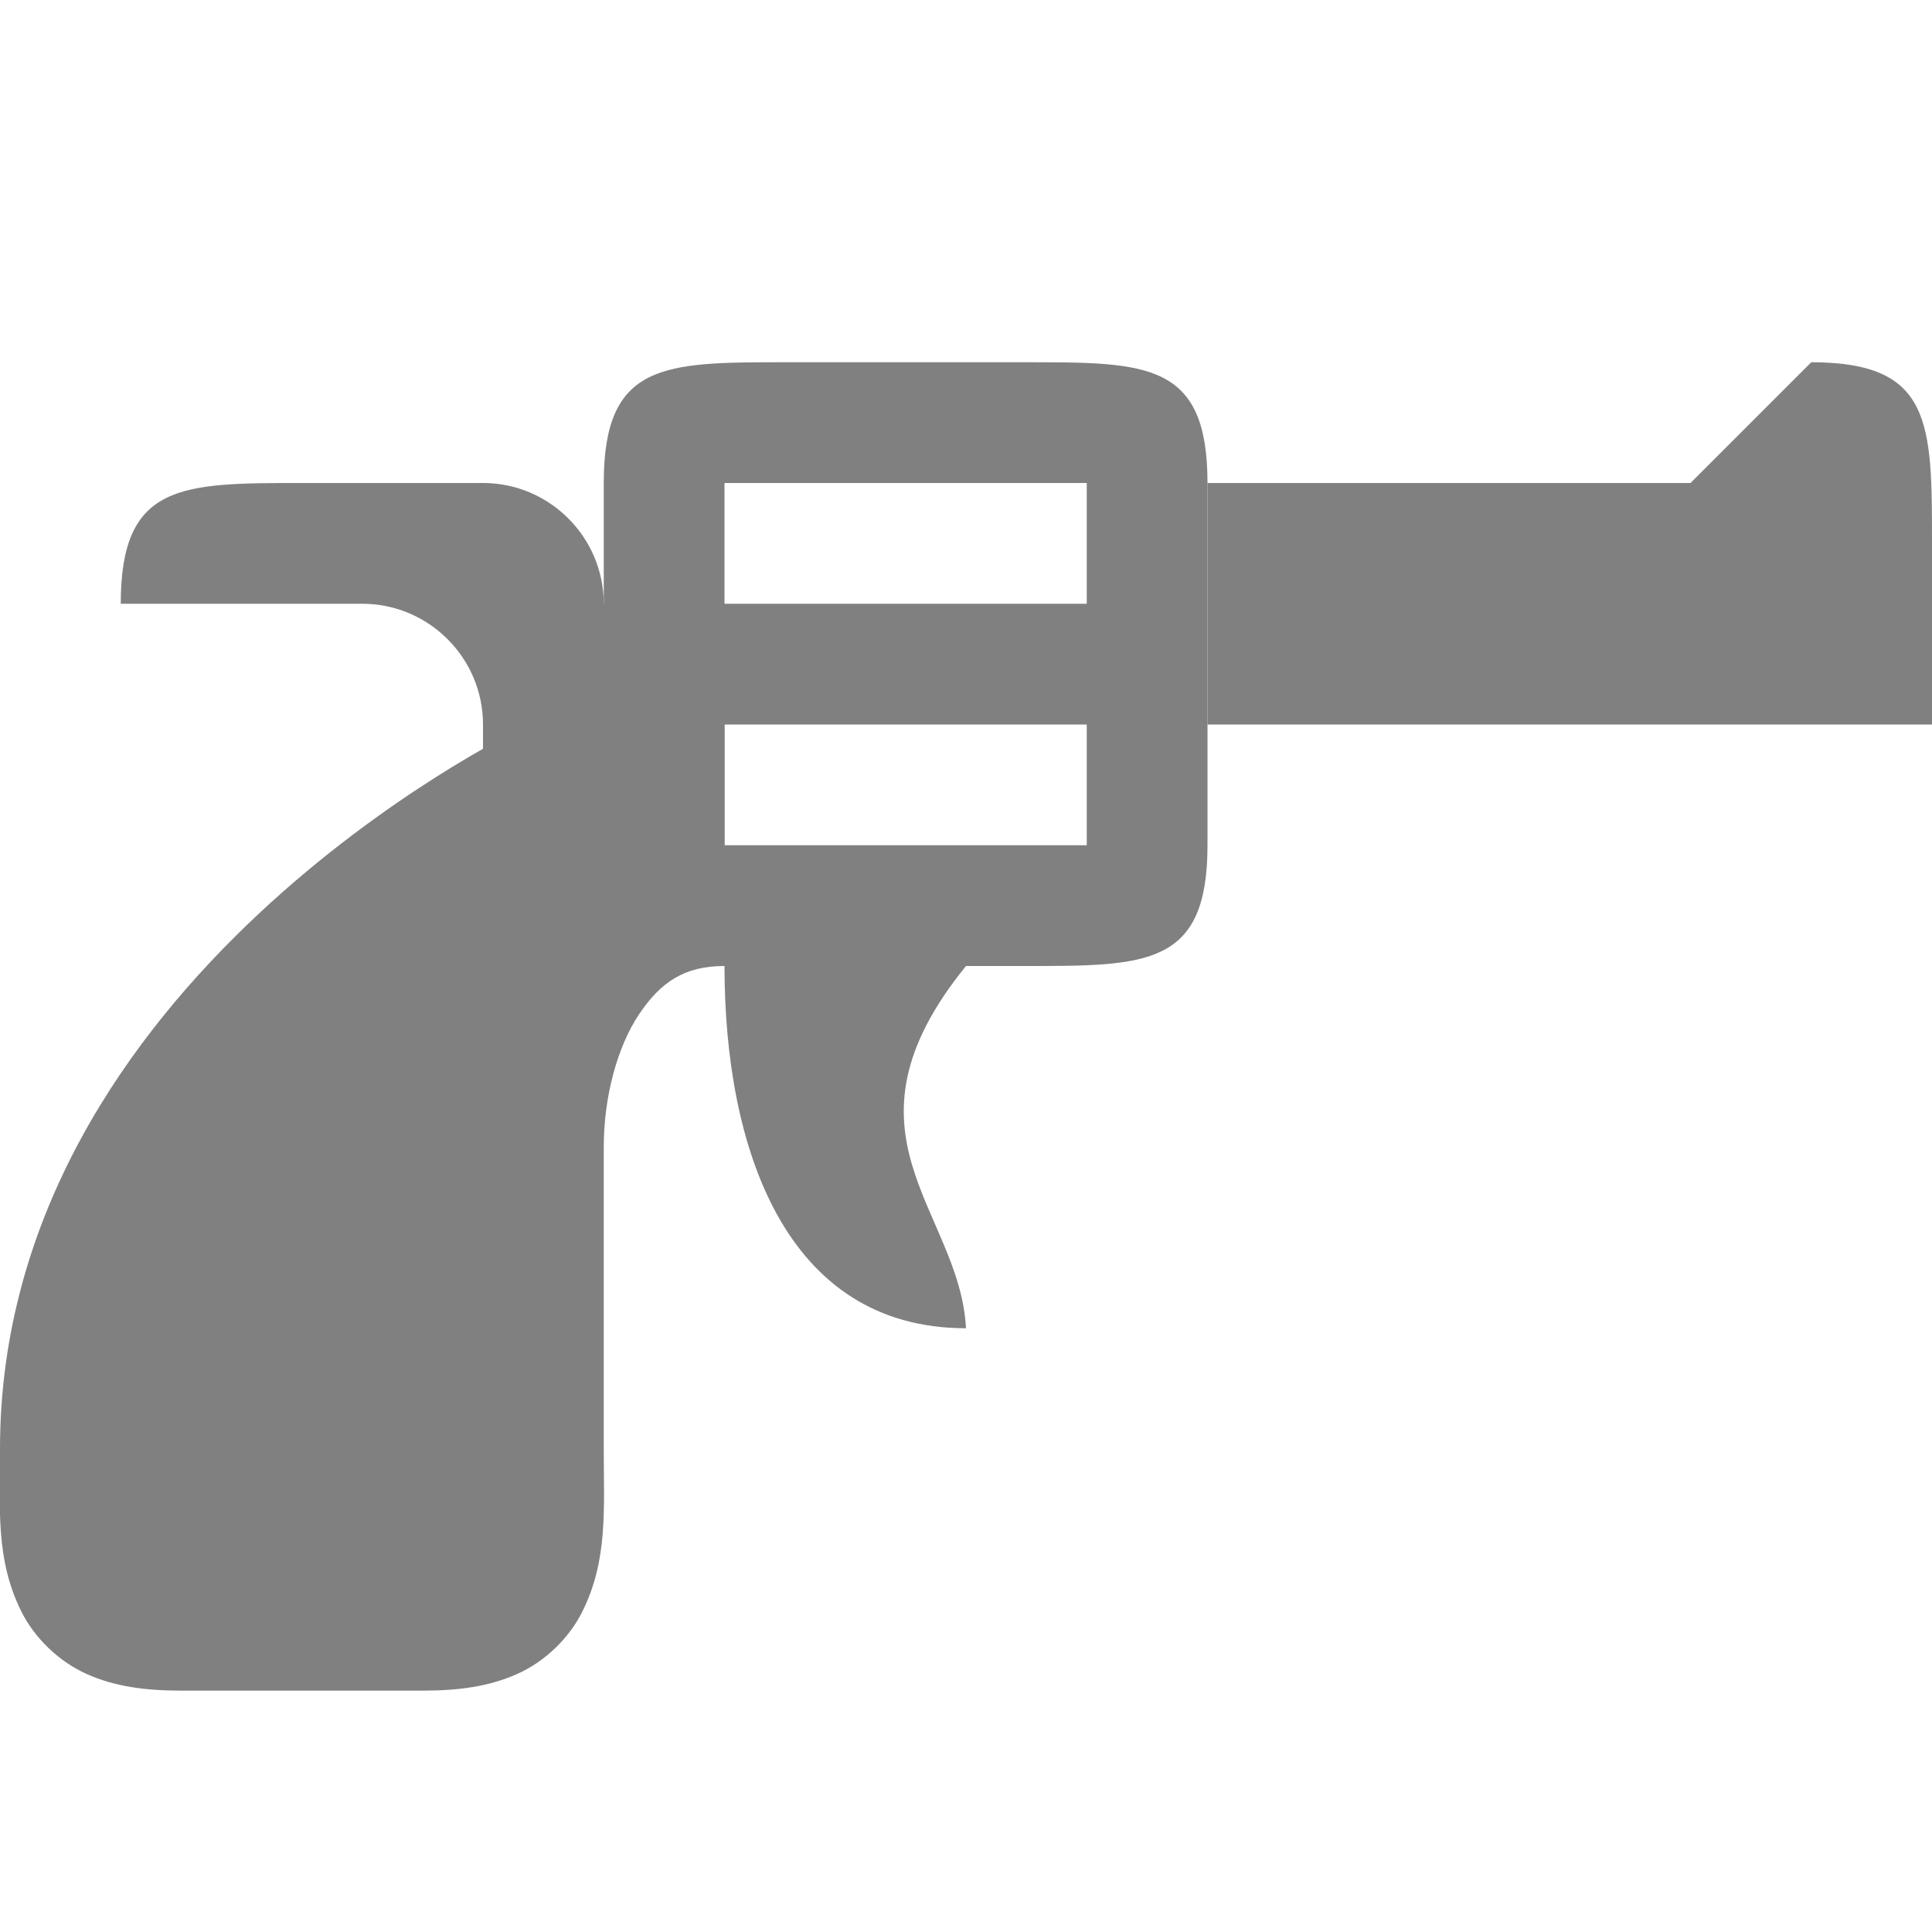
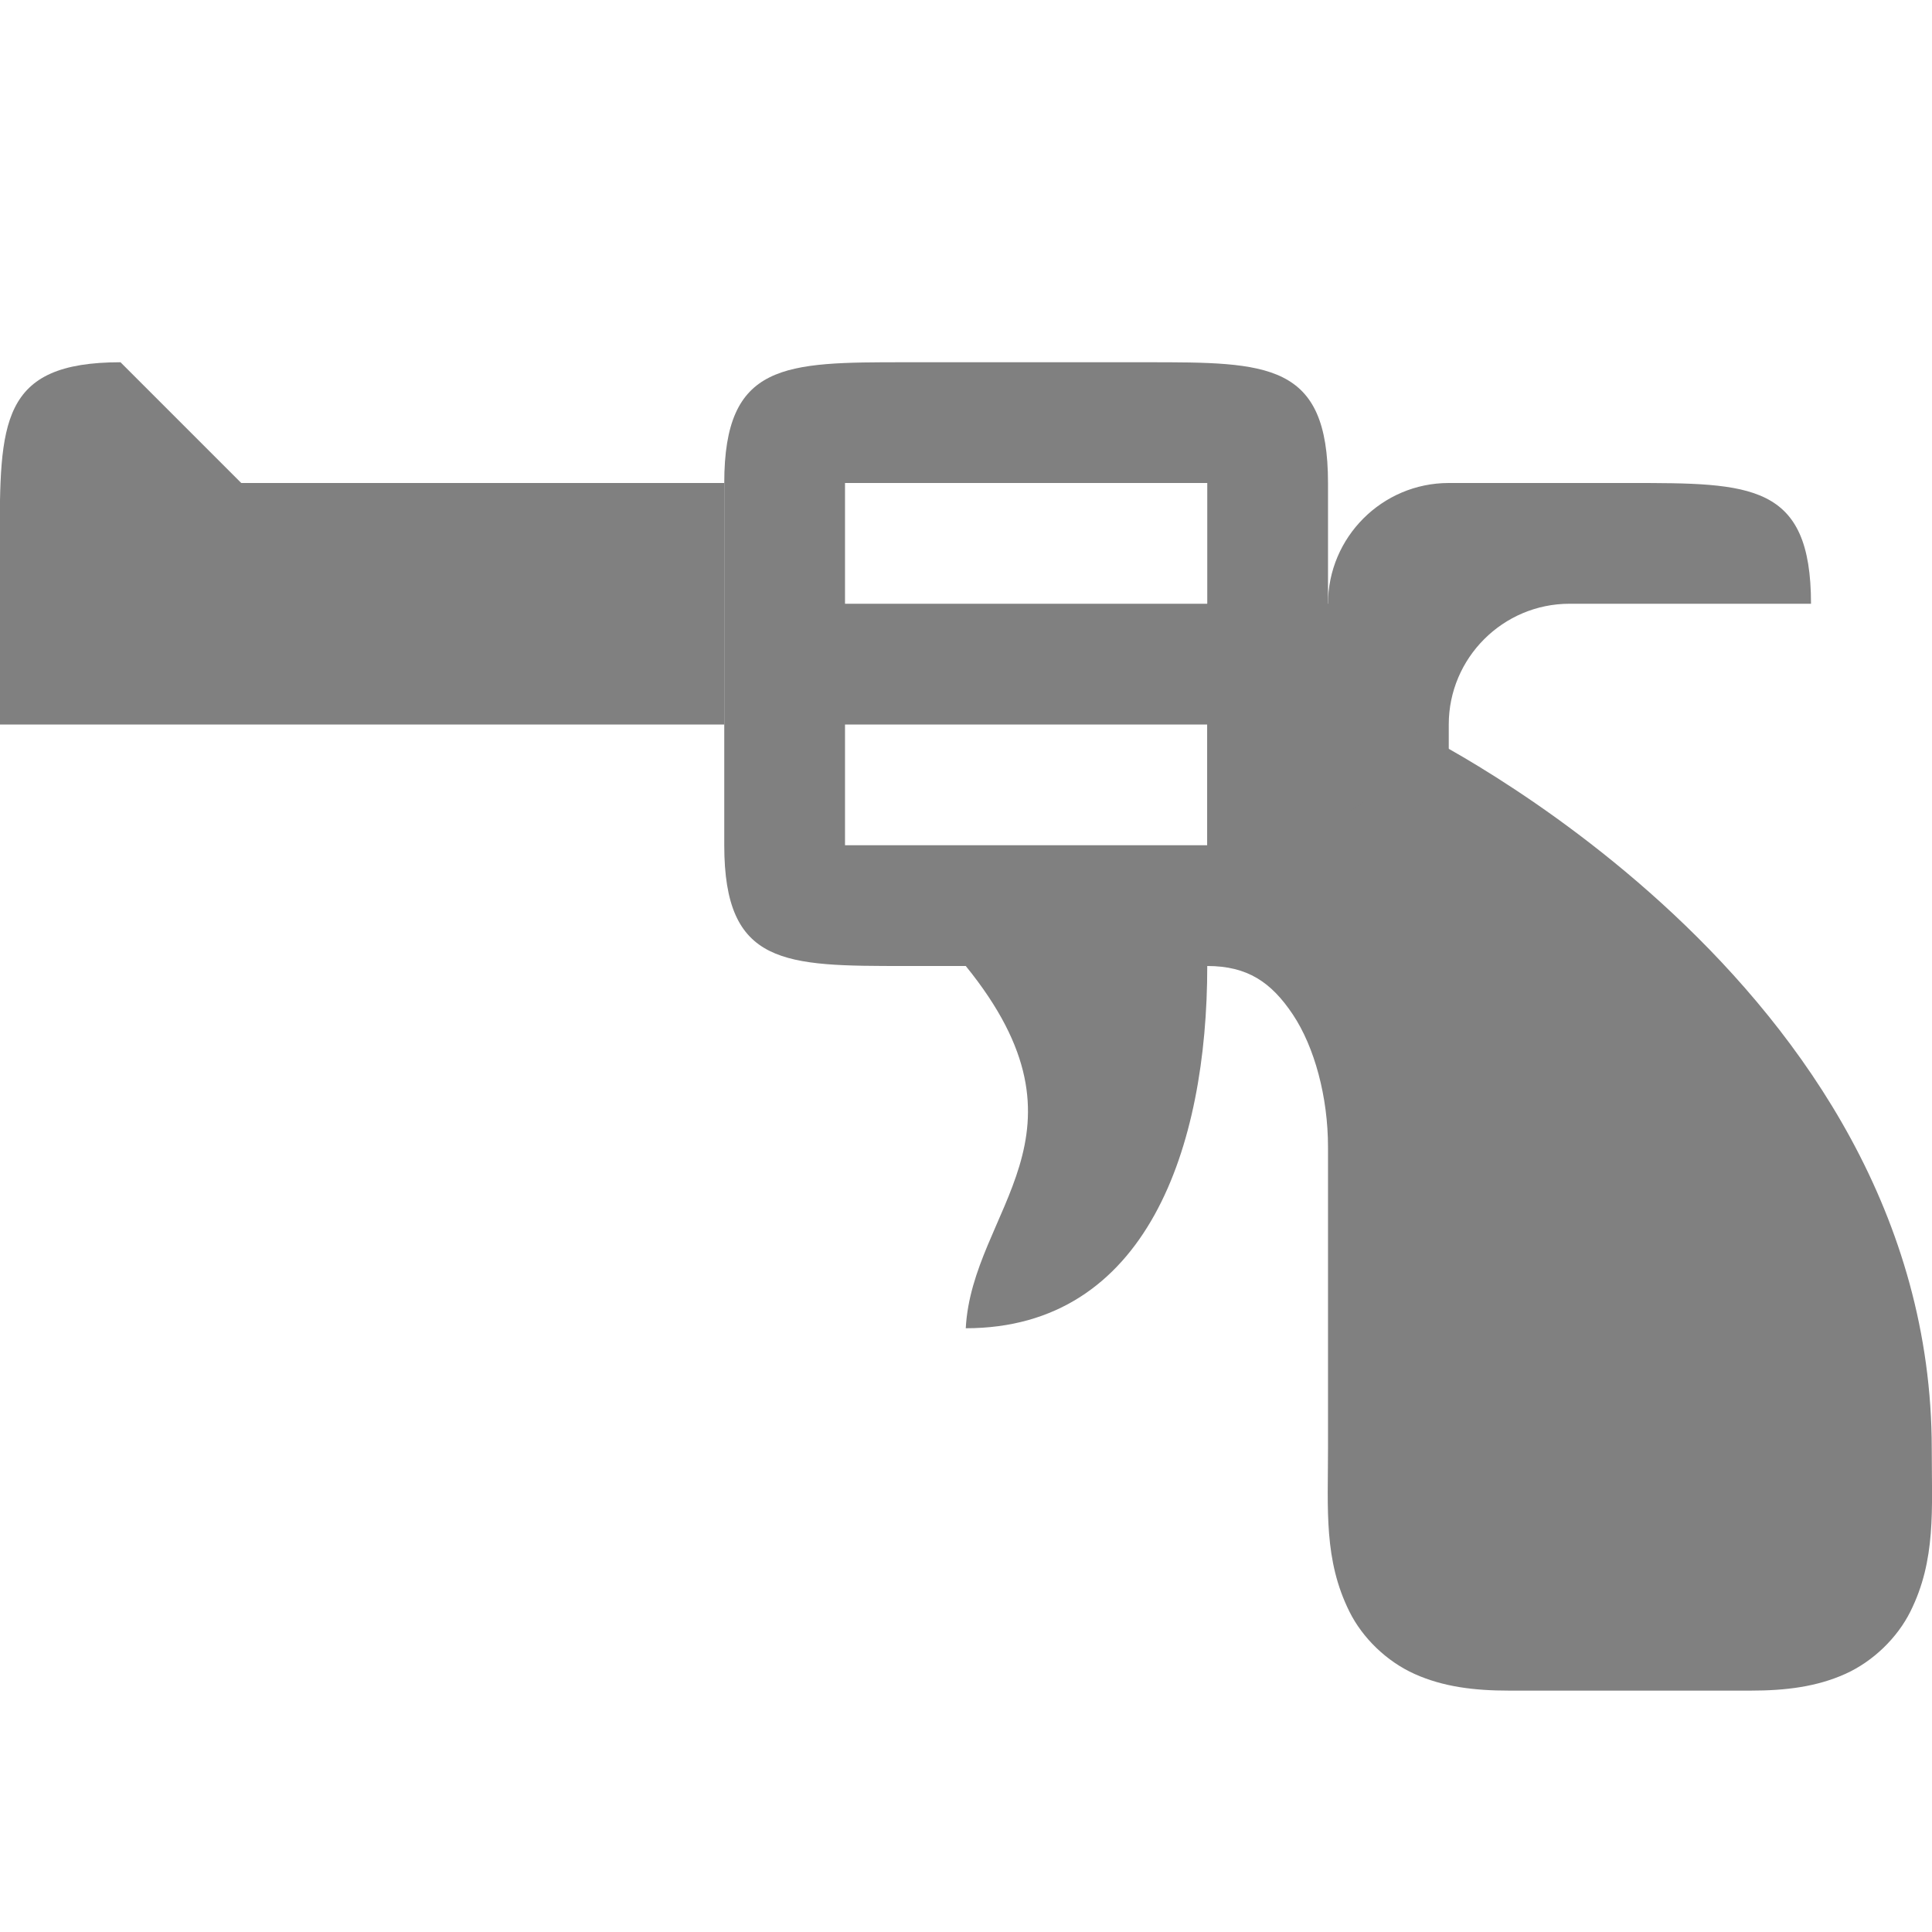
<svg xmlns="http://www.w3.org/2000/svg" version="1.1" viewBox="0 0 16 16">
  <filter id="a" x="0" y="0" width="1" height="1">
    <feColorMatrix in="SourceGraphic" values="0 0 0 0 1 0 0 0 0 1 0 0 0 0 1 0 0 0 1 0" />
  </filter>
  <mask id="b">
    <g filter="url(#a)">
      <path d="m0 0h16v16h-16z" fill-opacity=".3" />
    </g>
  </mask>
  <clipPath id="c">
    <path d="m0 0h1024v800h-1024z" />
  </clipPath>
  <mask id="d">
    <g filter="url(#a)">
      <path d="m0 0h16v16h-16z" fill-opacity=".05" />
    </g>
  </mask>
  <clipPath id="e">
    <path d="m0 0h1024v800h-1024z" />
  </clipPath>
  <mask id="f">
    <g filter="url(#a)">
      <path d="m0 0h16v16h-16z" fill-opacity=".05" />
    </g>
  </mask>
  <clipPath id="g">
    <path d="m0 0h1024v800h-1024z" />
  </clipPath>
  <mask id="h">
    <g filter="url(#a)">
      <path d="m0 0h16v16h-16z" fill-opacity=".05" />
    </g>
  </mask>
  <clipPath id="i">
    <path d="m0 0h1024v800h-1024z" />
  </clipPath>
  <mask id="j">
    <g filter="url(#a)">
      <path d="m0 0h16v16h-16z" fill-opacity=".05" />
    </g>
  </mask>
  <clipPath id="k">
    <path d="m0 0h1024v800h-1024z" />
  </clipPath>
  <mask id="l">
    <g filter="url(#a)">
      <path d="m0 0h16v16h-16z" fill-opacity=".05" />
    </g>
  </mask>
  <clipPath id="m">
    <path d="m0 0h1024v800h-1024z" />
  </clipPath>
  <mask id="n">
    <g filter="url(#a)">
      <path d="m0 0h16v16h-16z" fill-opacity=".05" />
    </g>
  </mask>
  <clipPath id="o">
    <path d="m0 0h1024v800h-1024z" />
  </clipPath>
  <mask id="p">
    <g filter="url(#a)">
      <path d="m0 0h16v16h-16z" fill-opacity=".3" />
    </g>
  </mask>
  <clipPath id="q">
    <path d="m0 0h1024v800h-1024z" />
  </clipPath>
  <mask id="r">
    <g filter="url(#a)">
      <path d="m0 0h16v16h-16z" fill-opacity=".5" />
    </g>
  </mask>
  <clipPath id="s">
    <path d="m0 0h1024v800h-1024z" />
  </clipPath>
-   <g transform="translate(-120 -40)" clip-path="url(#c)" mask="url(#b)">
+   <g transform="matrix(-1 0 0 1 136 -40)" clip-path="url(#c)" mask="url(#b)">
    <path d="m562.46 212.06h10.449c-1.184 0.492-1.297 2.461 0 3h-10.449z" fill="#2e3436" />
  </g>
-   <g transform="translate(-120 -40)" clip-path="url(#e)" mask="url(#d)">
+   <g transform="matrix(-1 0 0 1 136 -40)" clip-path="url(#e)" mask="url(#d)">
    <path d="m16 632h1v1h-1z" fill="#2e3436" fill-rule="evenodd" />
  </g>
-   <g transform="translate(-120 -40)" clip-path="url(#g)" mask="url(#f)">
+   <g transform="matrix(-1 0 0 1 136 -40)" clip-path="url(#g)" mask="url(#f)">
    <path d="m17 631h1v1h-1z" fill="#2e3436" fill-rule="evenodd" />
  </g>
-   <g transform="translate(-120 -40)" clip-path="url(#i)" mask="url(#h)">
+   <g transform="matrix(-1 0 0 1 136 -40)" clip-path="url(#i)" mask="url(#h)">
    <path d="m18 634h1v1h-1z" fill="#2e3436" fill-rule="evenodd" />
  </g>
-   <g transform="translate(-120 -40)" clip-path="url(#k)" mask="url(#j)">
+   <g transform="matrix(-1 0 0 1 136 -40)" clip-path="url(#k)" mask="url(#j)">
    <path d="m16 634h1v1h-1z" fill="#2e3436" fill-rule="evenodd" />
  </g>
-   <g transform="translate(-120 -40)" clip-path="url(#m)" mask="url(#l)">
+   <g transform="matrix(-1 0 0 1 136 -40)" clip-path="url(#m)" mask="url(#l)">
    <path d="m17 635h1v1h-1z" fill="#2e3436" fill-rule="evenodd" />
  </g>
-   <g transform="translate(-120 -40)" clip-path="url(#o)" mask="url(#n)">
+   <g transform="matrix(-1 0 0 1 136 -40)" clip-path="url(#o)" mask="url(#n)">
    <path d="m19 635h1v1h-1z" fill="#2e3436" fill-rule="evenodd" />
  </g>
-   <g transform="translate(-120 -40)" clip-path="url(#q)" mask="url(#p)">
+   <g transform="matrix(-1 0 0 1 136 -40)" clip-path="url(#q)" mask="url(#p)">
    <path d="m136 660v7h7v-7z" fill="#2e3436" />
  </g>
-   <g transform="translate(-120 -40)" clip-path="url(#s)" mask="url(#r)">
+   <g transform="matrix(-1 0 0 1 136 -40)" clip-path="url(#s)" mask="url(#r)">
    <path d="m219 642h3v12h-3z" fill="#2e3436" />
  </g>
-   <g fill="#808080">
+   <g transform="matrix(-1 0 0 1 15.998 0)" fill="#808080">
    <path d="m5 4v4h3.5c1 0 1.5 0 1.5-1v-3c0-1-0.5-1-1.5-1h-2c-1 0-1.5 0-1.5 1zm1 0h3v1h-3zm0 2h3v1h-3z" />
    <path d="m4 7v-1c0-0.551-0.449-1-1-1h-2c0-1 0.5-1 1.5-1h1.5c0.551 0 1 0.449 1 1h1v2z" />
    <path d="m15 3-1 1h-4v2h6v-1.5c0-1 0-1.5-1-1.5z" />
    <path d="m8 8c-1.133 1.395-0.052 2.018 0 3-1.5 0-2-1.5-2-3z" />
-     <path d="m4.277 6.053s-4.277 2.066-4.277 5.947c0 0.5-0.037 0.919 0.178 1.348 0.107 0.214 0.306 0.411 0.541 0.516s0.49 0.137 0.781 0.137h2c0.292 0 0.546-0.032 0.781-0.137 0.235-0.104 0.434-0.301 0.541-0.516 0.214-0.429 0.178-0.848 0.178-1.348v-2.5c0-0.417 0.112-0.829 0.291-1.098 0.179-0.268 0.376-0.402 0.709-0.402v-1c-0.211 0-0.411 0.038-0.596 0.104l-0.904-0.604z" color="#000000" stroke-linejoin="round" stroke-width="1px" style="-inkscape-stroke:none" />
+     <path d="m4.277 6.053s-4.277 2.066-4.277 5.947c0 0.5-0.037 0.919 0.178 1.348 0.107 0.214 0.306 0.411 0.541 0.516s0.49 0.137 0.781 0.137h2c0.292 0 0.546-0.032 0.781-0.137s0.434-0.301 0.541-0.516c0.214-0.429 0.178-0.848 0.178-1.348v-2.5c0-0.417 0.112-0.829 0.291-1.098 0.179-0.268 0.376-0.402 0.709-0.402v-1c-0.211 0-0.411 0.038-0.596 0.104l-0.904-0.604z" color="#000000" stroke-linejoin="round" stroke-width="1px" style="-inkscape-stroke:none" />
  </g>
</svg>
